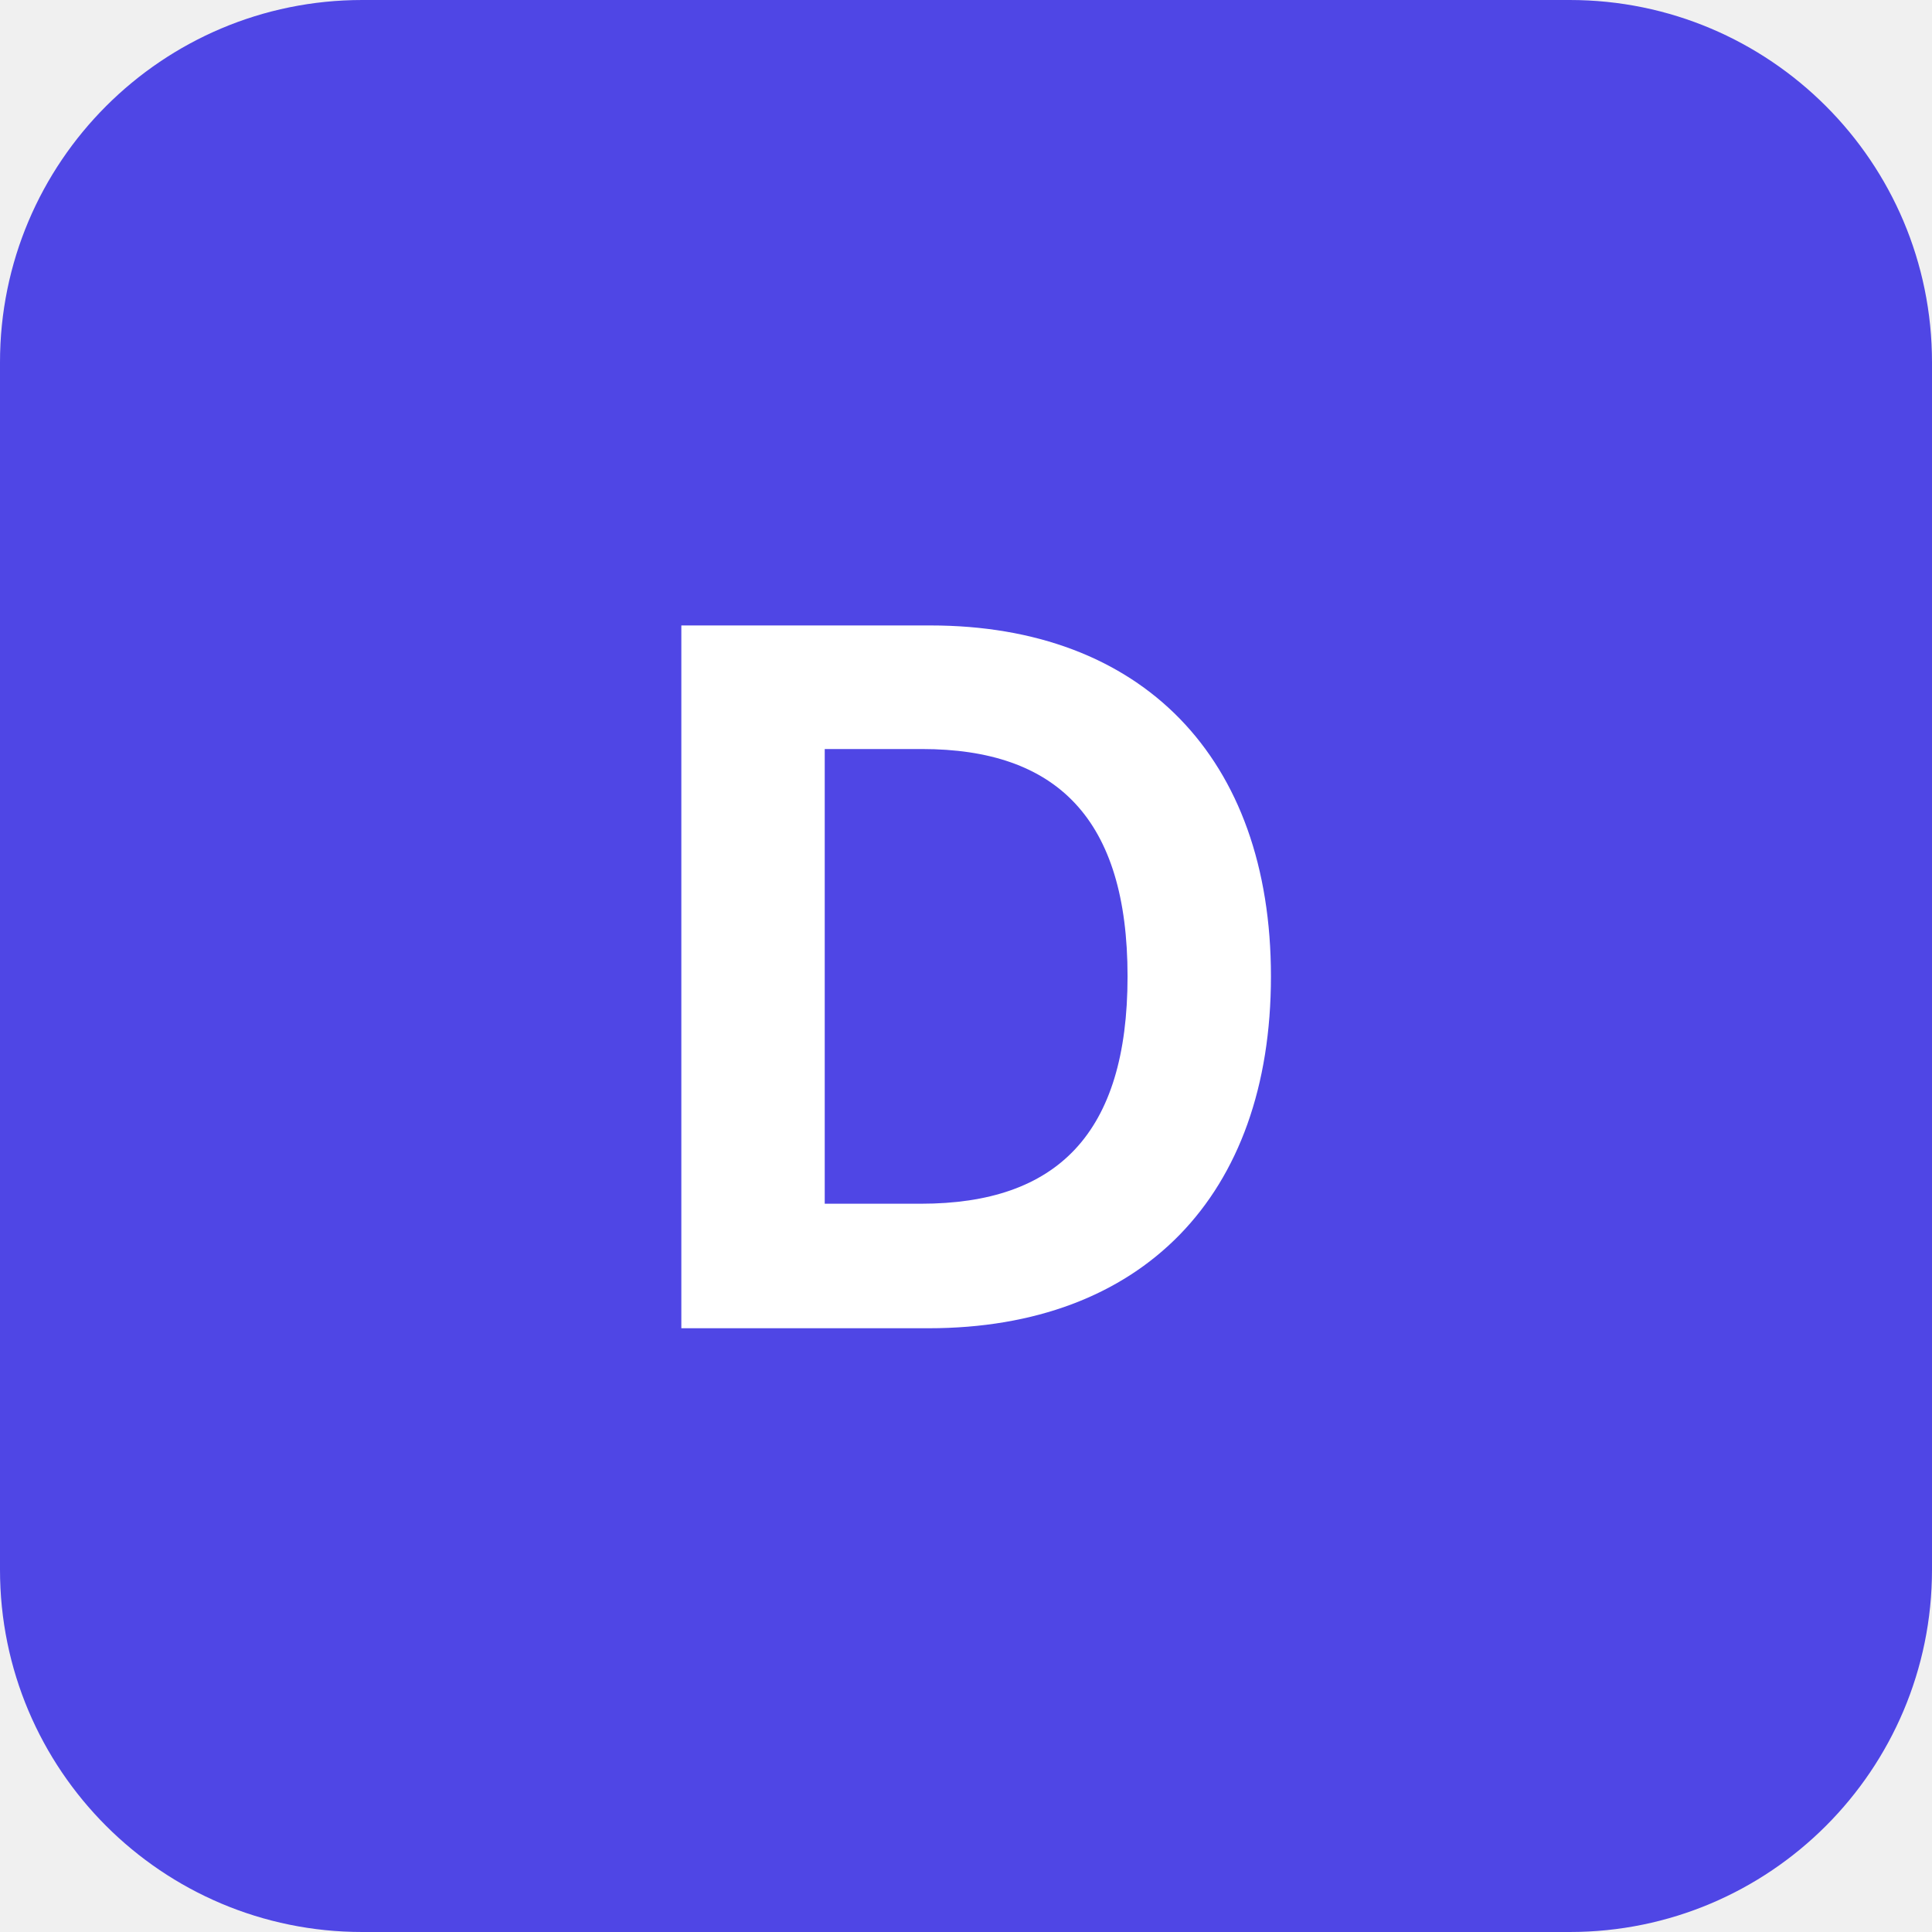
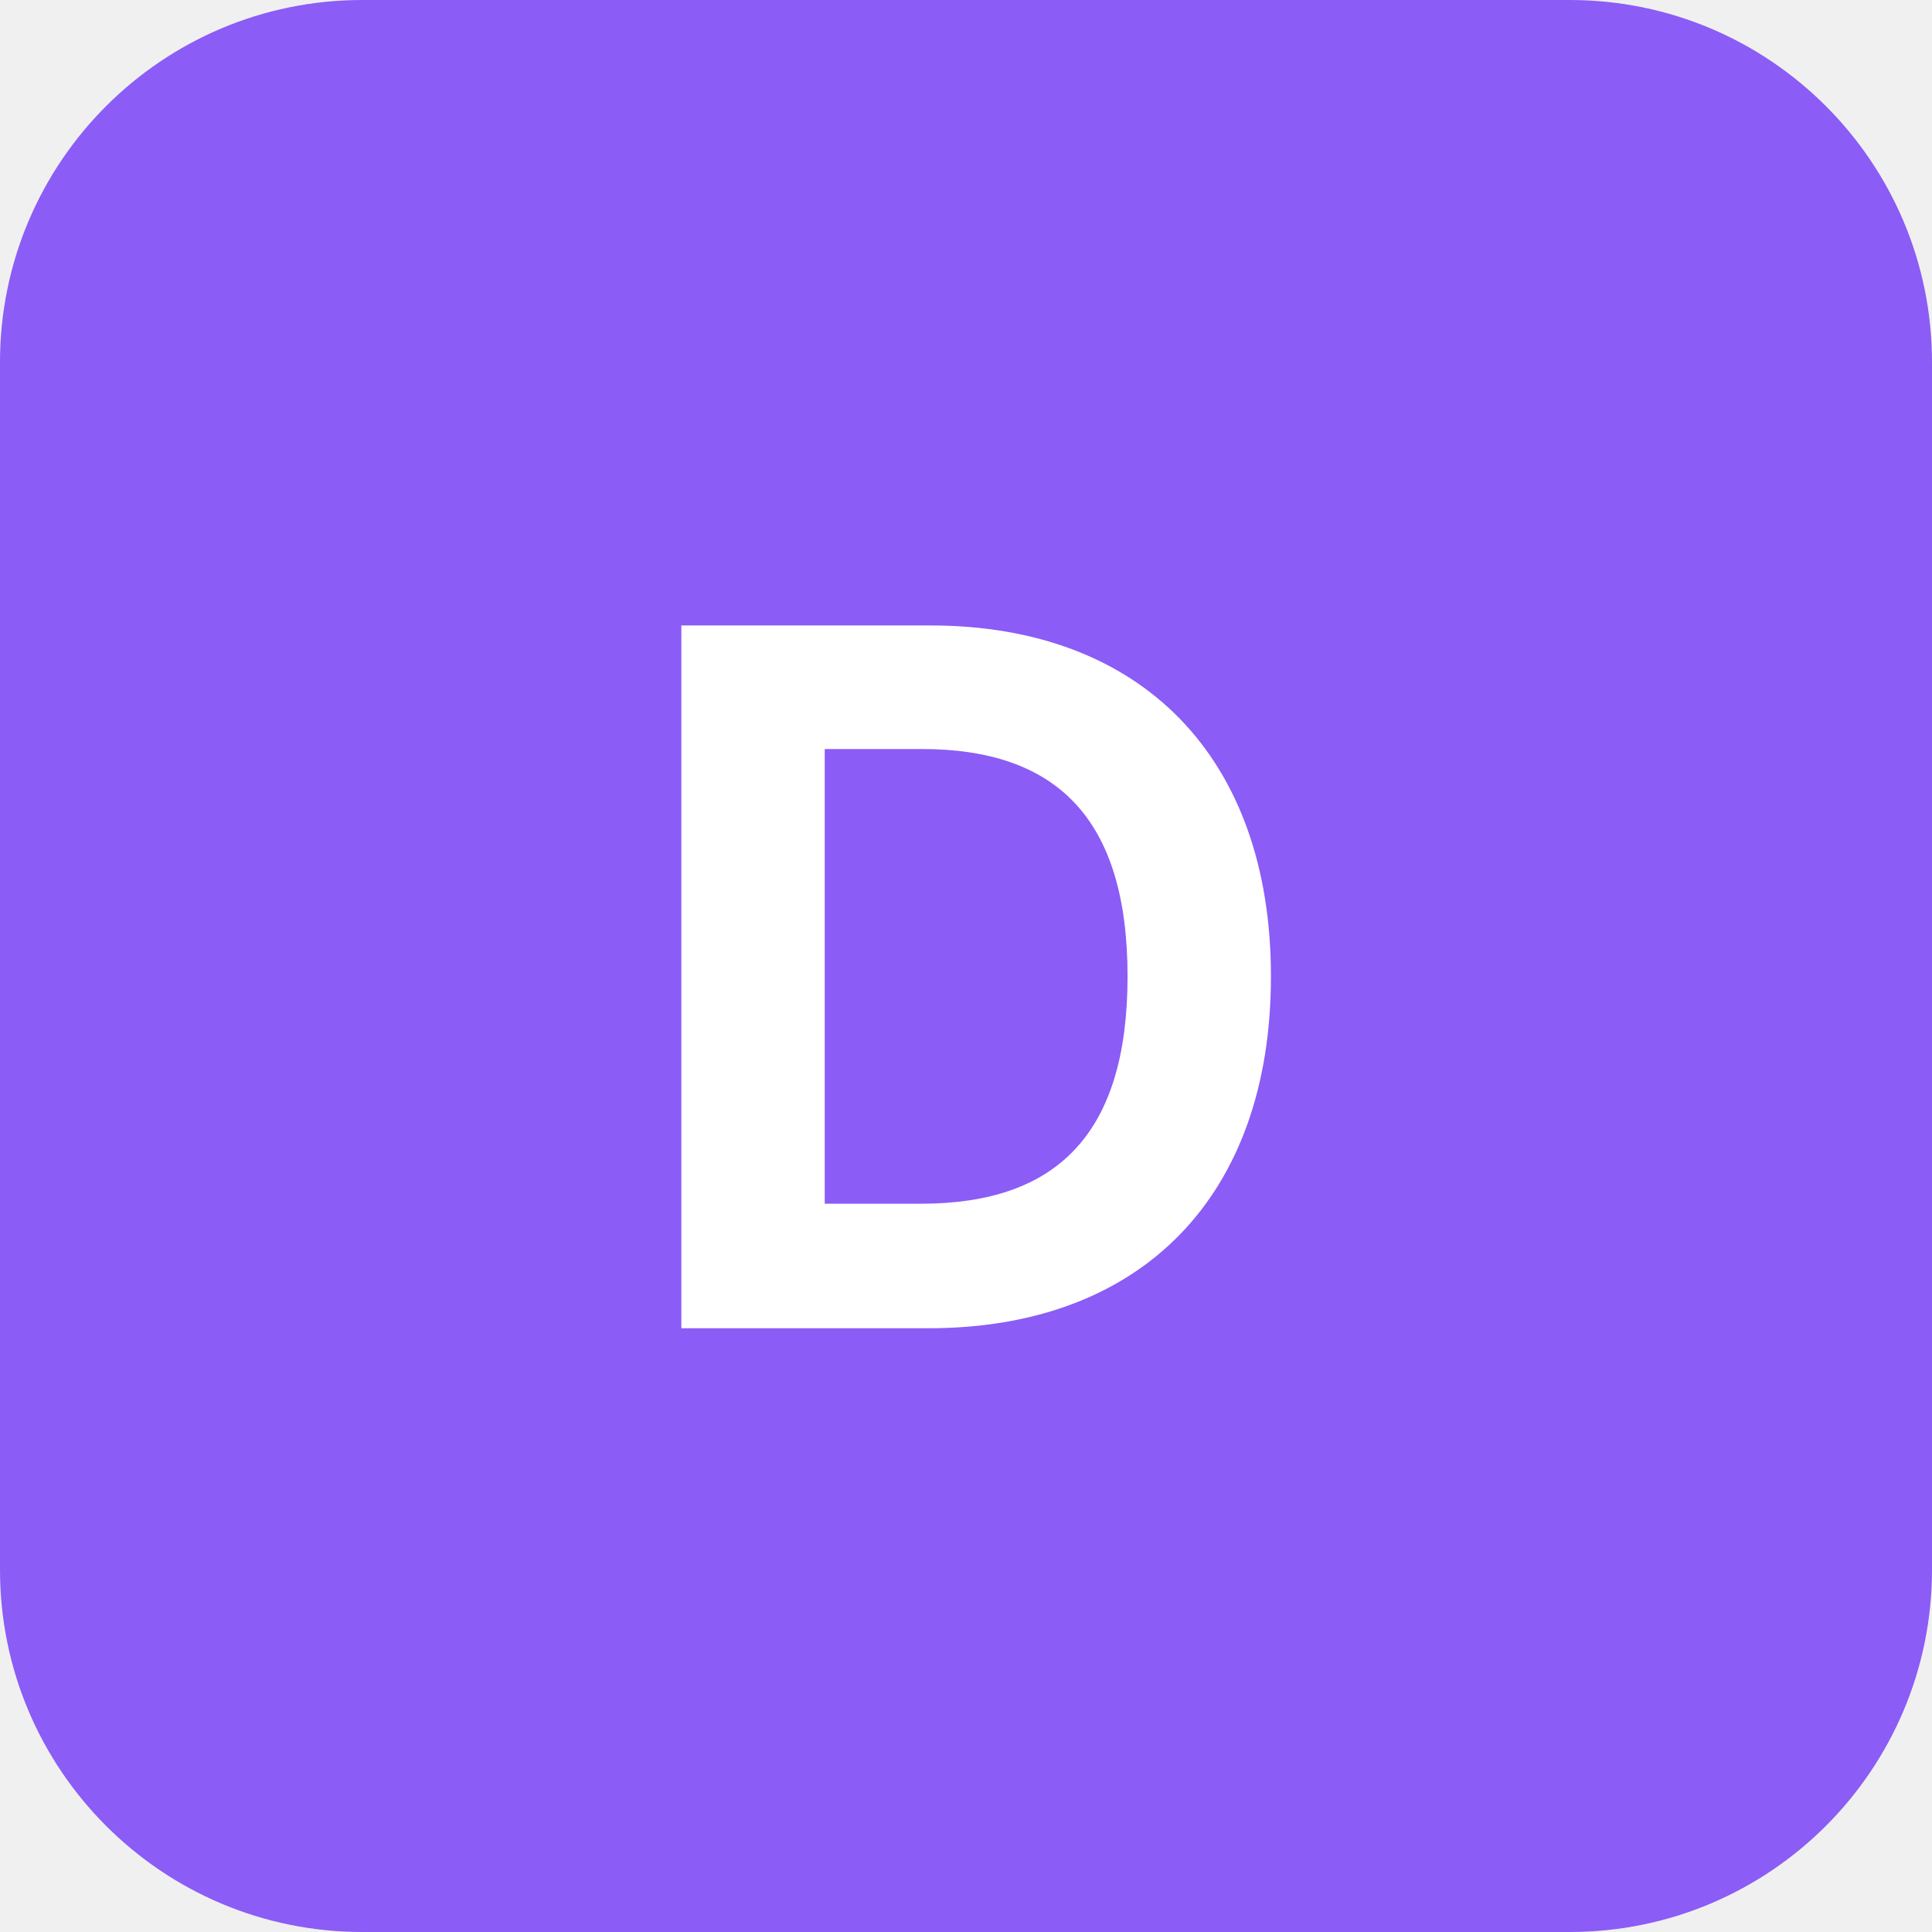
<svg xmlns="http://www.w3.org/2000/svg" width="32" height="32" viewBox="0 0 32 32">
-   <rect width="32" height="32" rx="6" fill="#4F46E5" />
+   <rect width="32" height="32" rx="6" fill="#8B5CF6" />
  <text x="16" y="22" font-family="Inter, sans-serif" font-size="16" font-weight="bold" fill="white" text-anchor="middle">D</text>
</svg>
